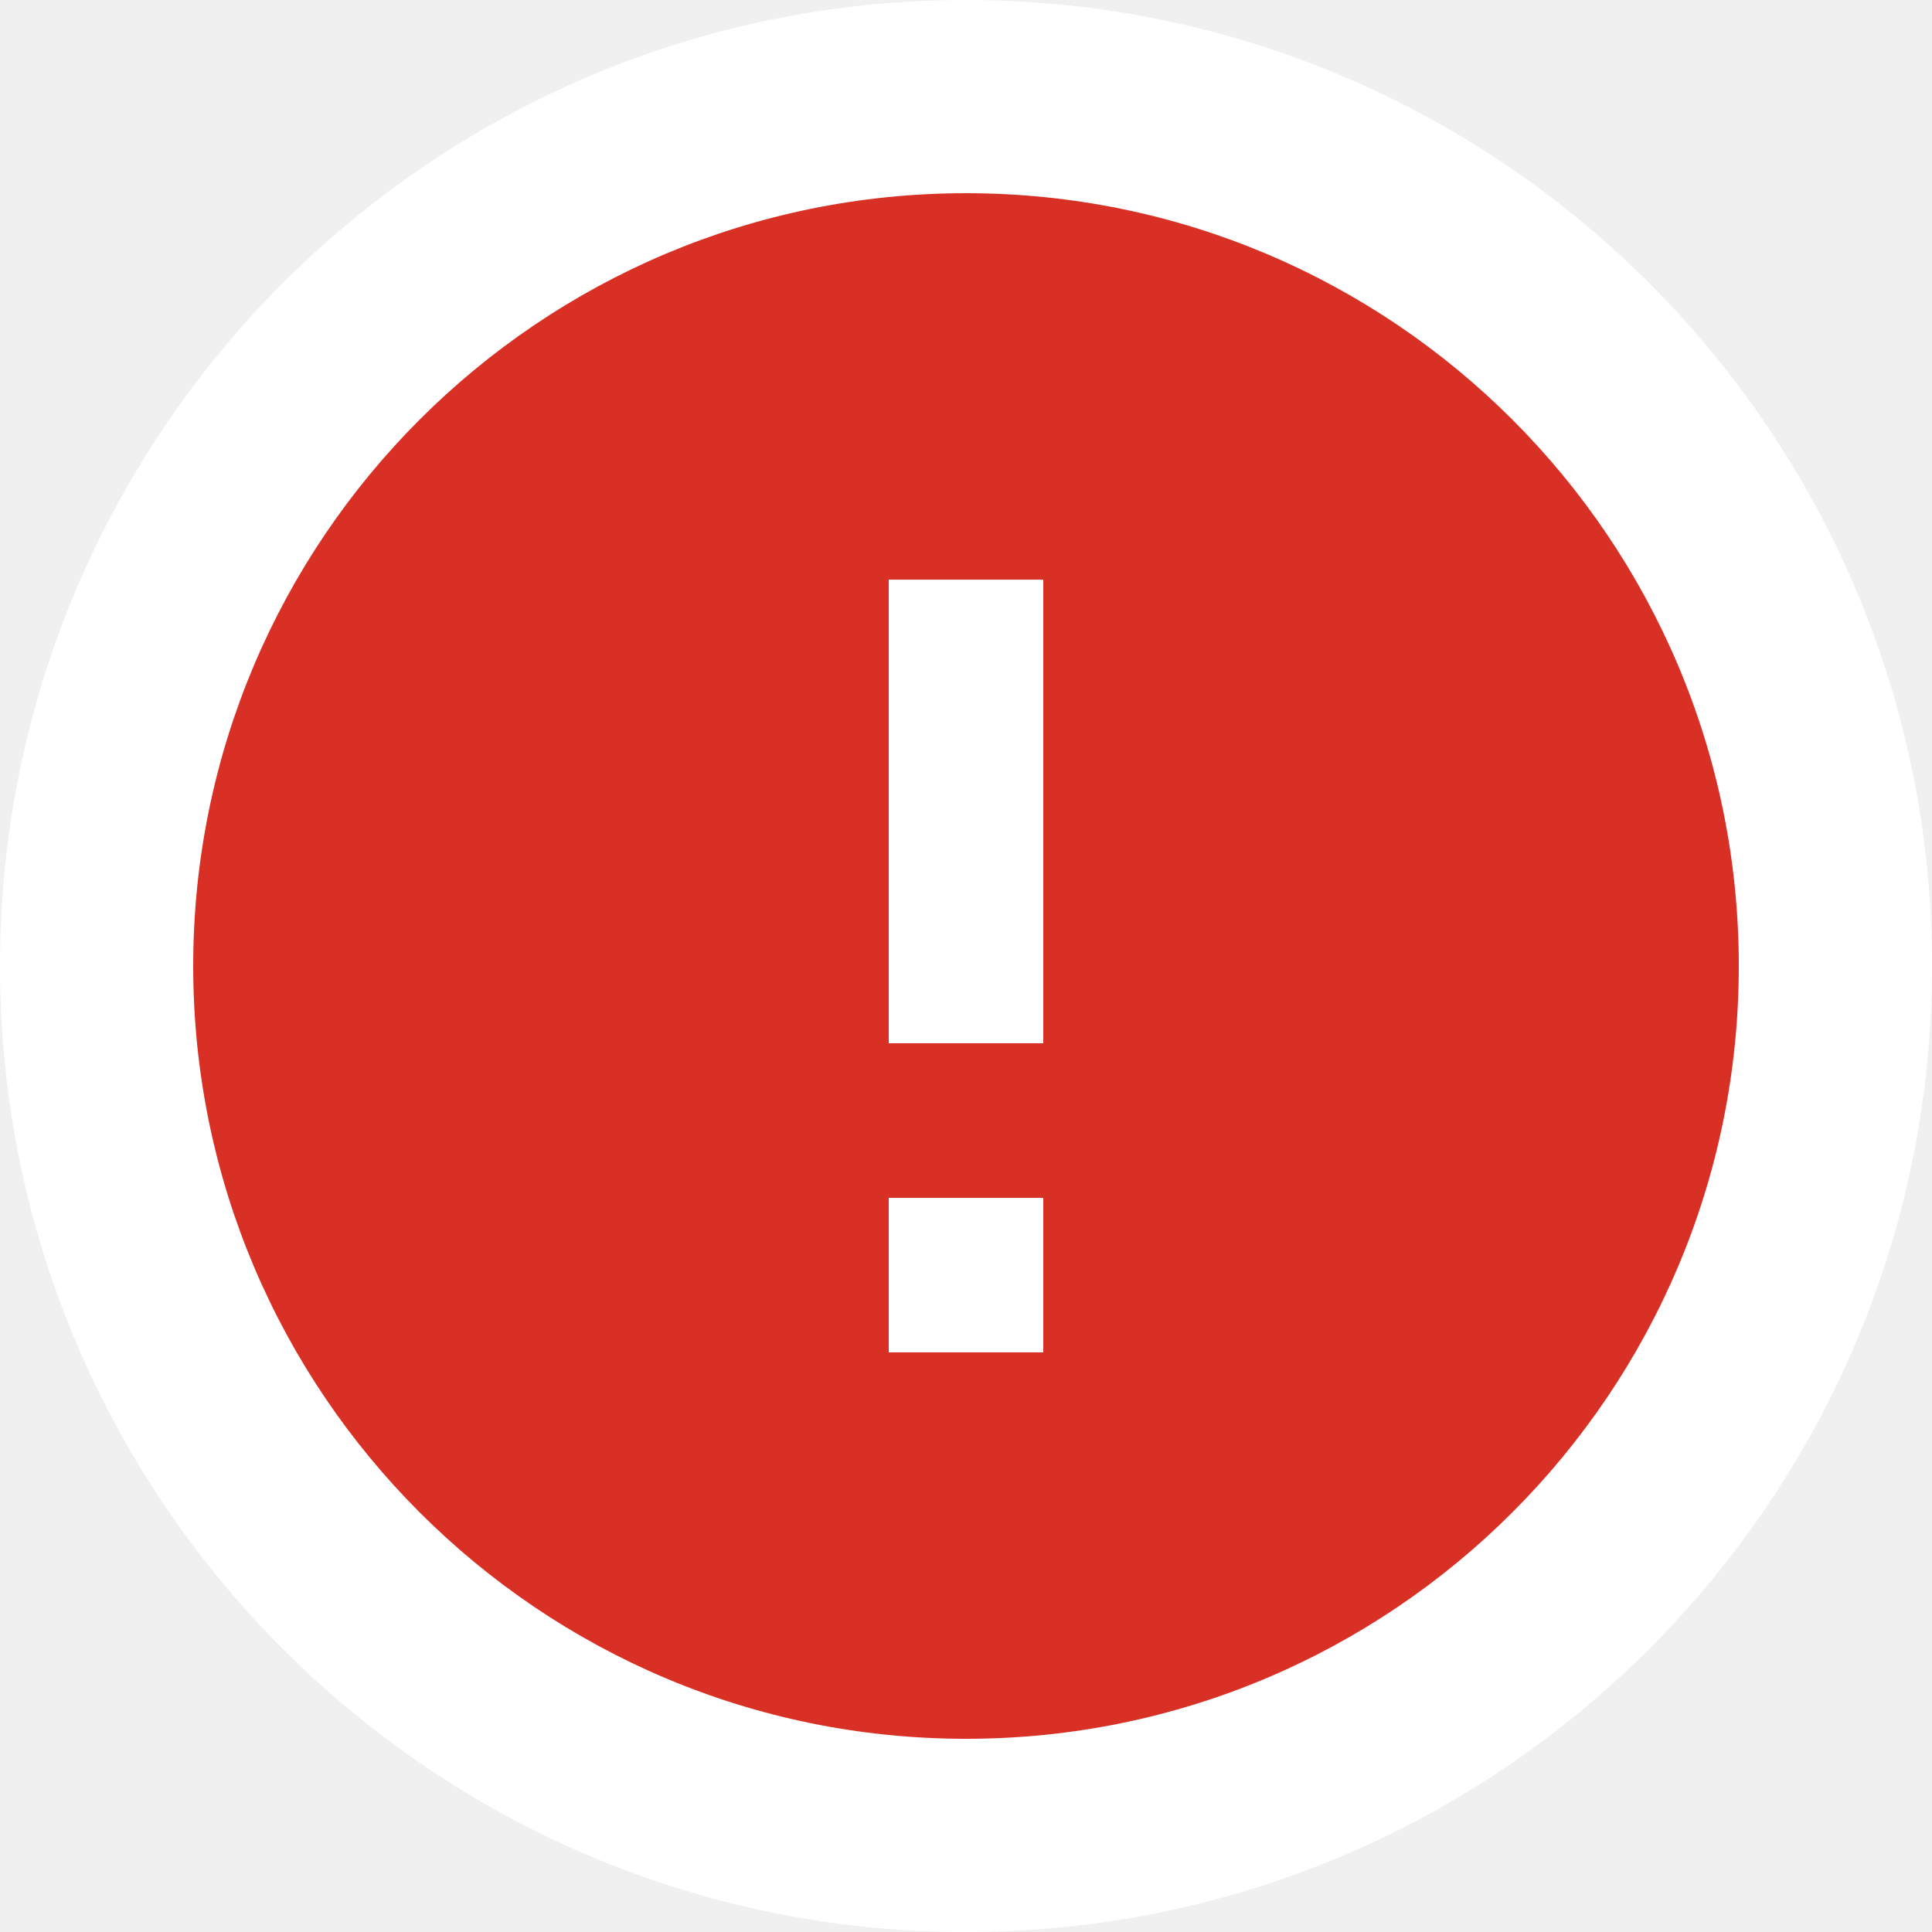
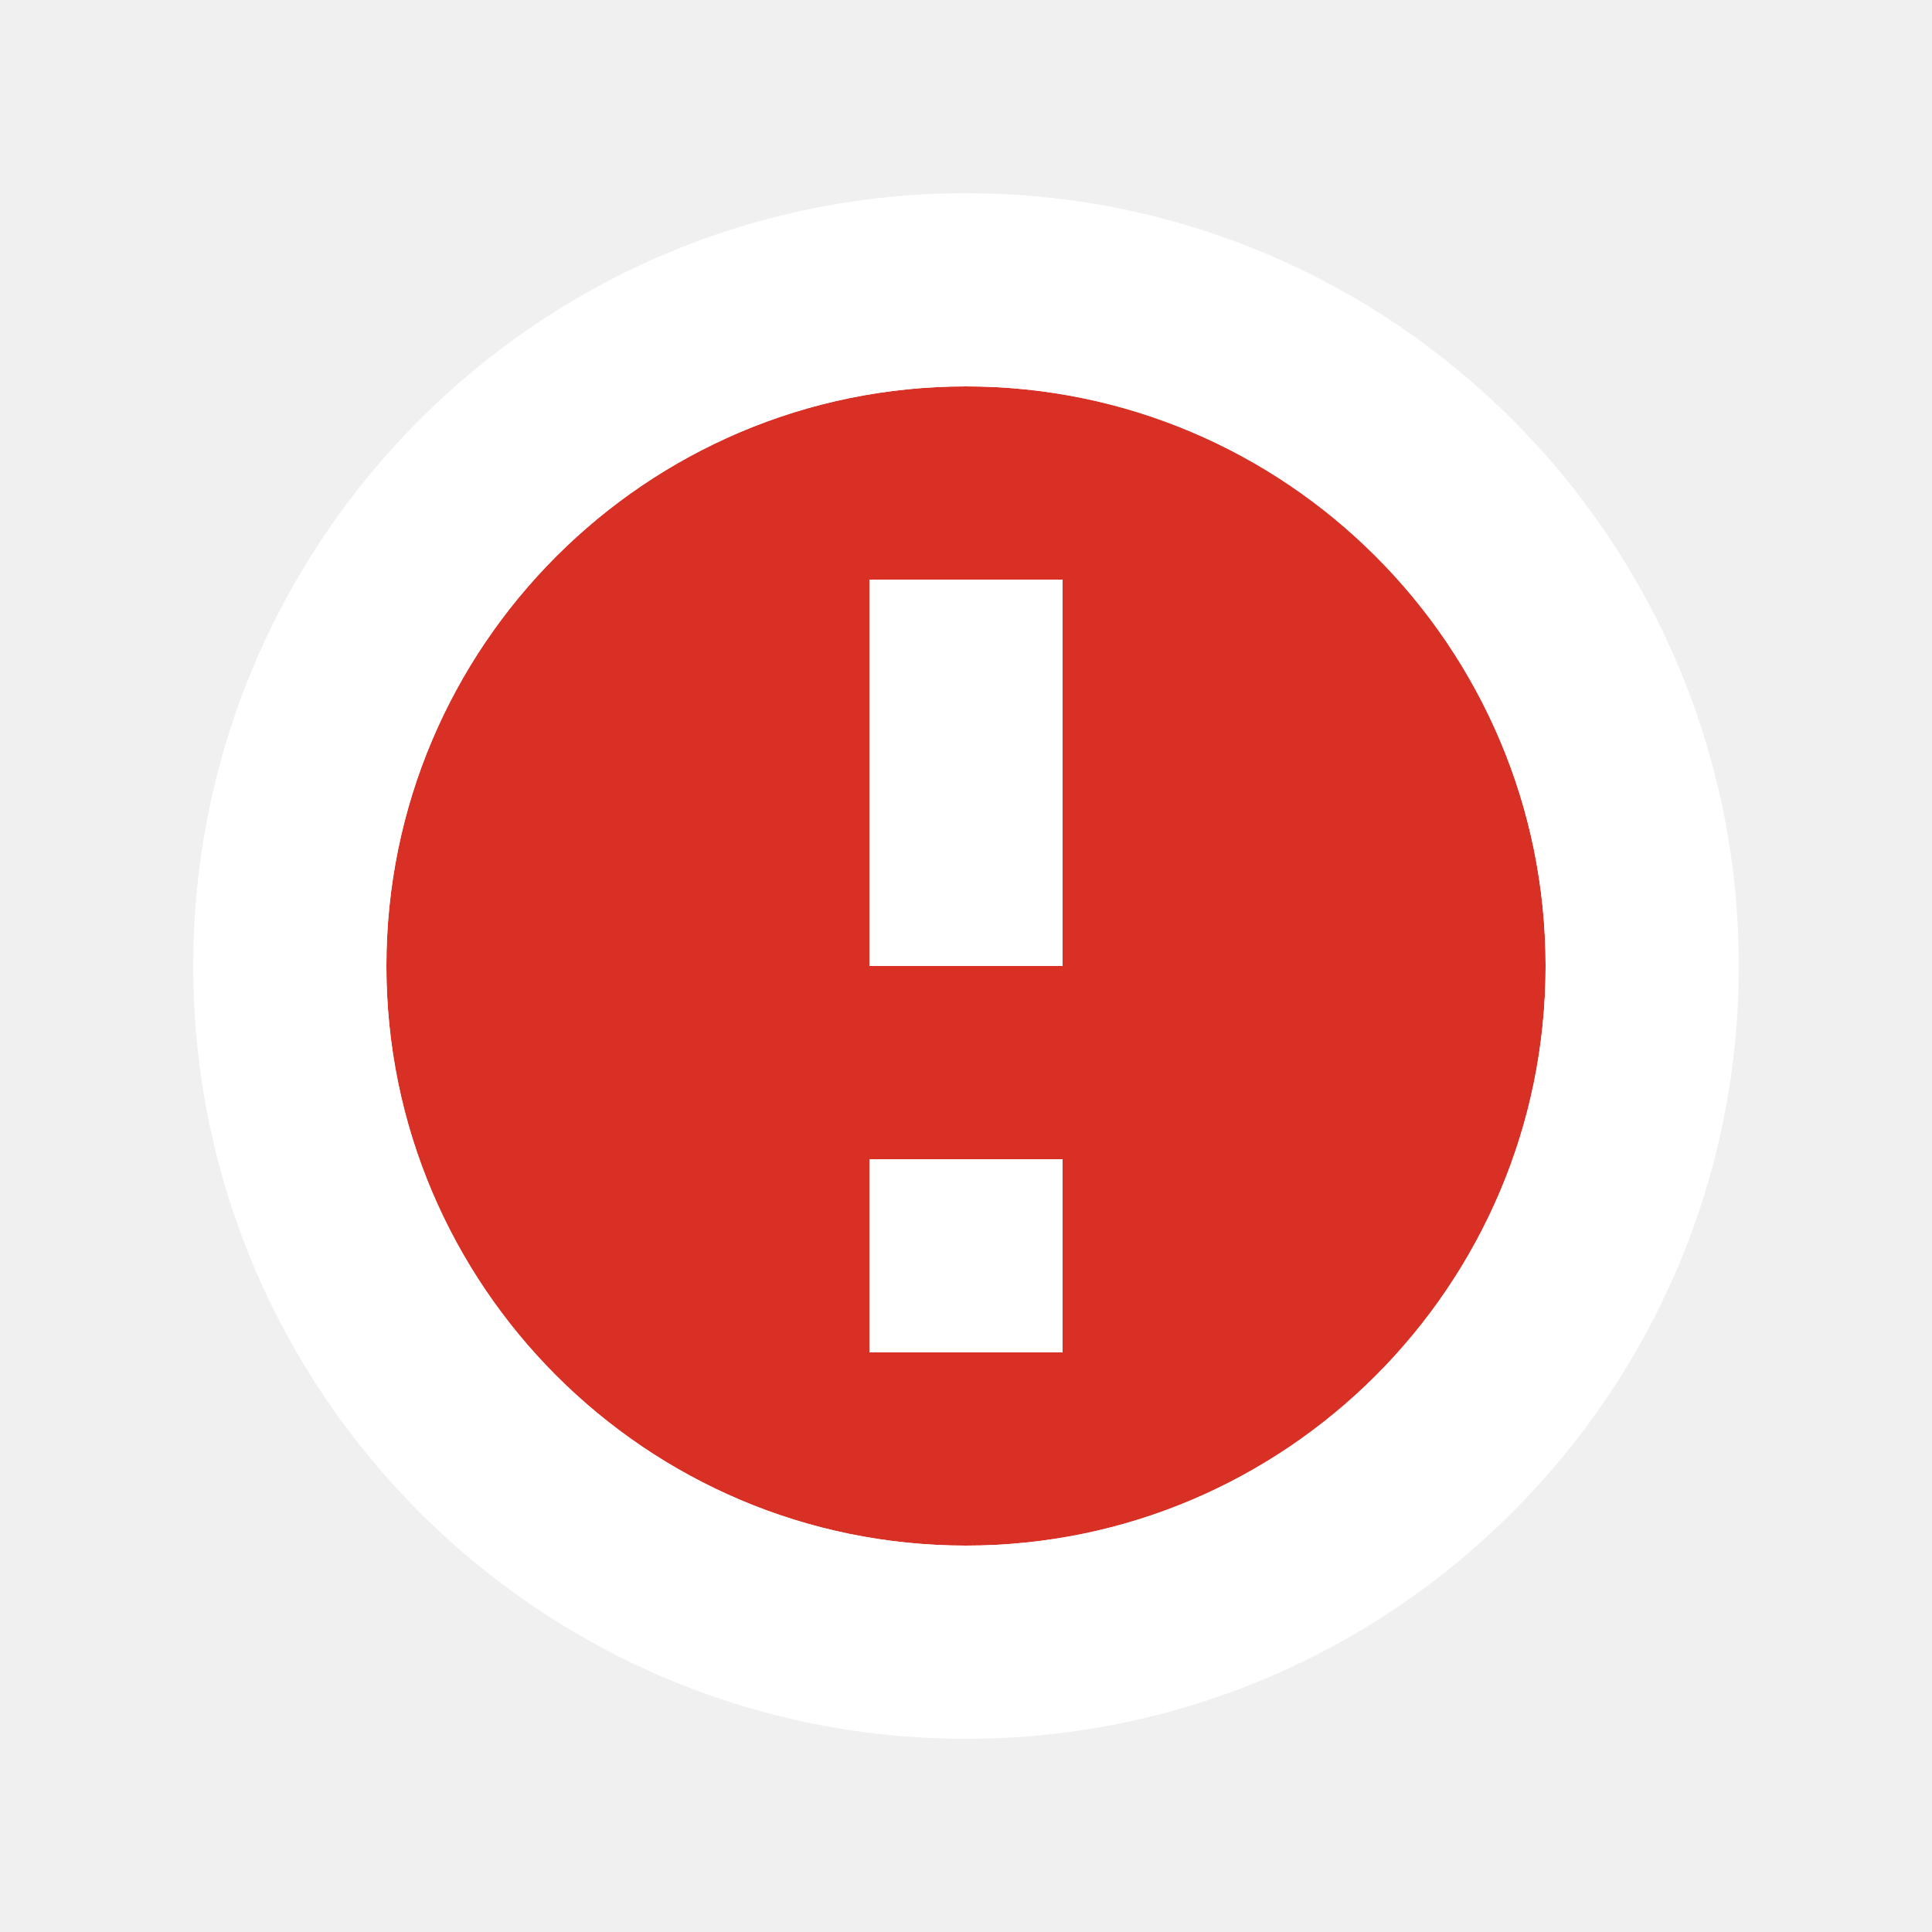
- <svg xmlns="http://www.w3.org/2000/svg" xmlns:xlink="http://www.w3.org/1999/xlink" width="20" height="20">
-   <defs>
-     <path d="M10 2c-4.416 0-8 3.584-8 8s3.584 8 8 8 8-3.584 8-8-3.584-8-8-8zm.8 12H9.2v-1.6h1.6V14zm0-3.2H9.2V6h1.6v4.8z" id="a" />
-   </defs>
-   <g fill="none" fill-rule="evenodd">
-     <circle fill="#FFF" cx="10" cy="10" r="10" />
-     <use fill="#D93025" fill-rule="nonzero" xlink:href="#a" />
-   </g>
+ <svg xmlns="http://www.w3.org/2000/svg" width="20" height="20" viewBox="0 0 20 20" fill="none">
+   <circle cx="10" cy="10" r="6" fill="#D93025" />
+   <path fill-rule="evenodd" clip-rule="evenodd" d="M9 10H11V6H9V10ZM10 2C5.584 2 2 5.584 2 10C2 14.416 5.584 18 10 18C14.416 18 18 14.416 18 10C18 5.584 14.416 2 10 2ZM10 16C6.692 16 4 13.307 4 10C4 6.692 6.692 4 10 4C13.307 4 16 6.692 16 10C16 13.307 13.307 16 10 16ZM9 14H11V12H9V14Z" fill="white" />
</svg>
